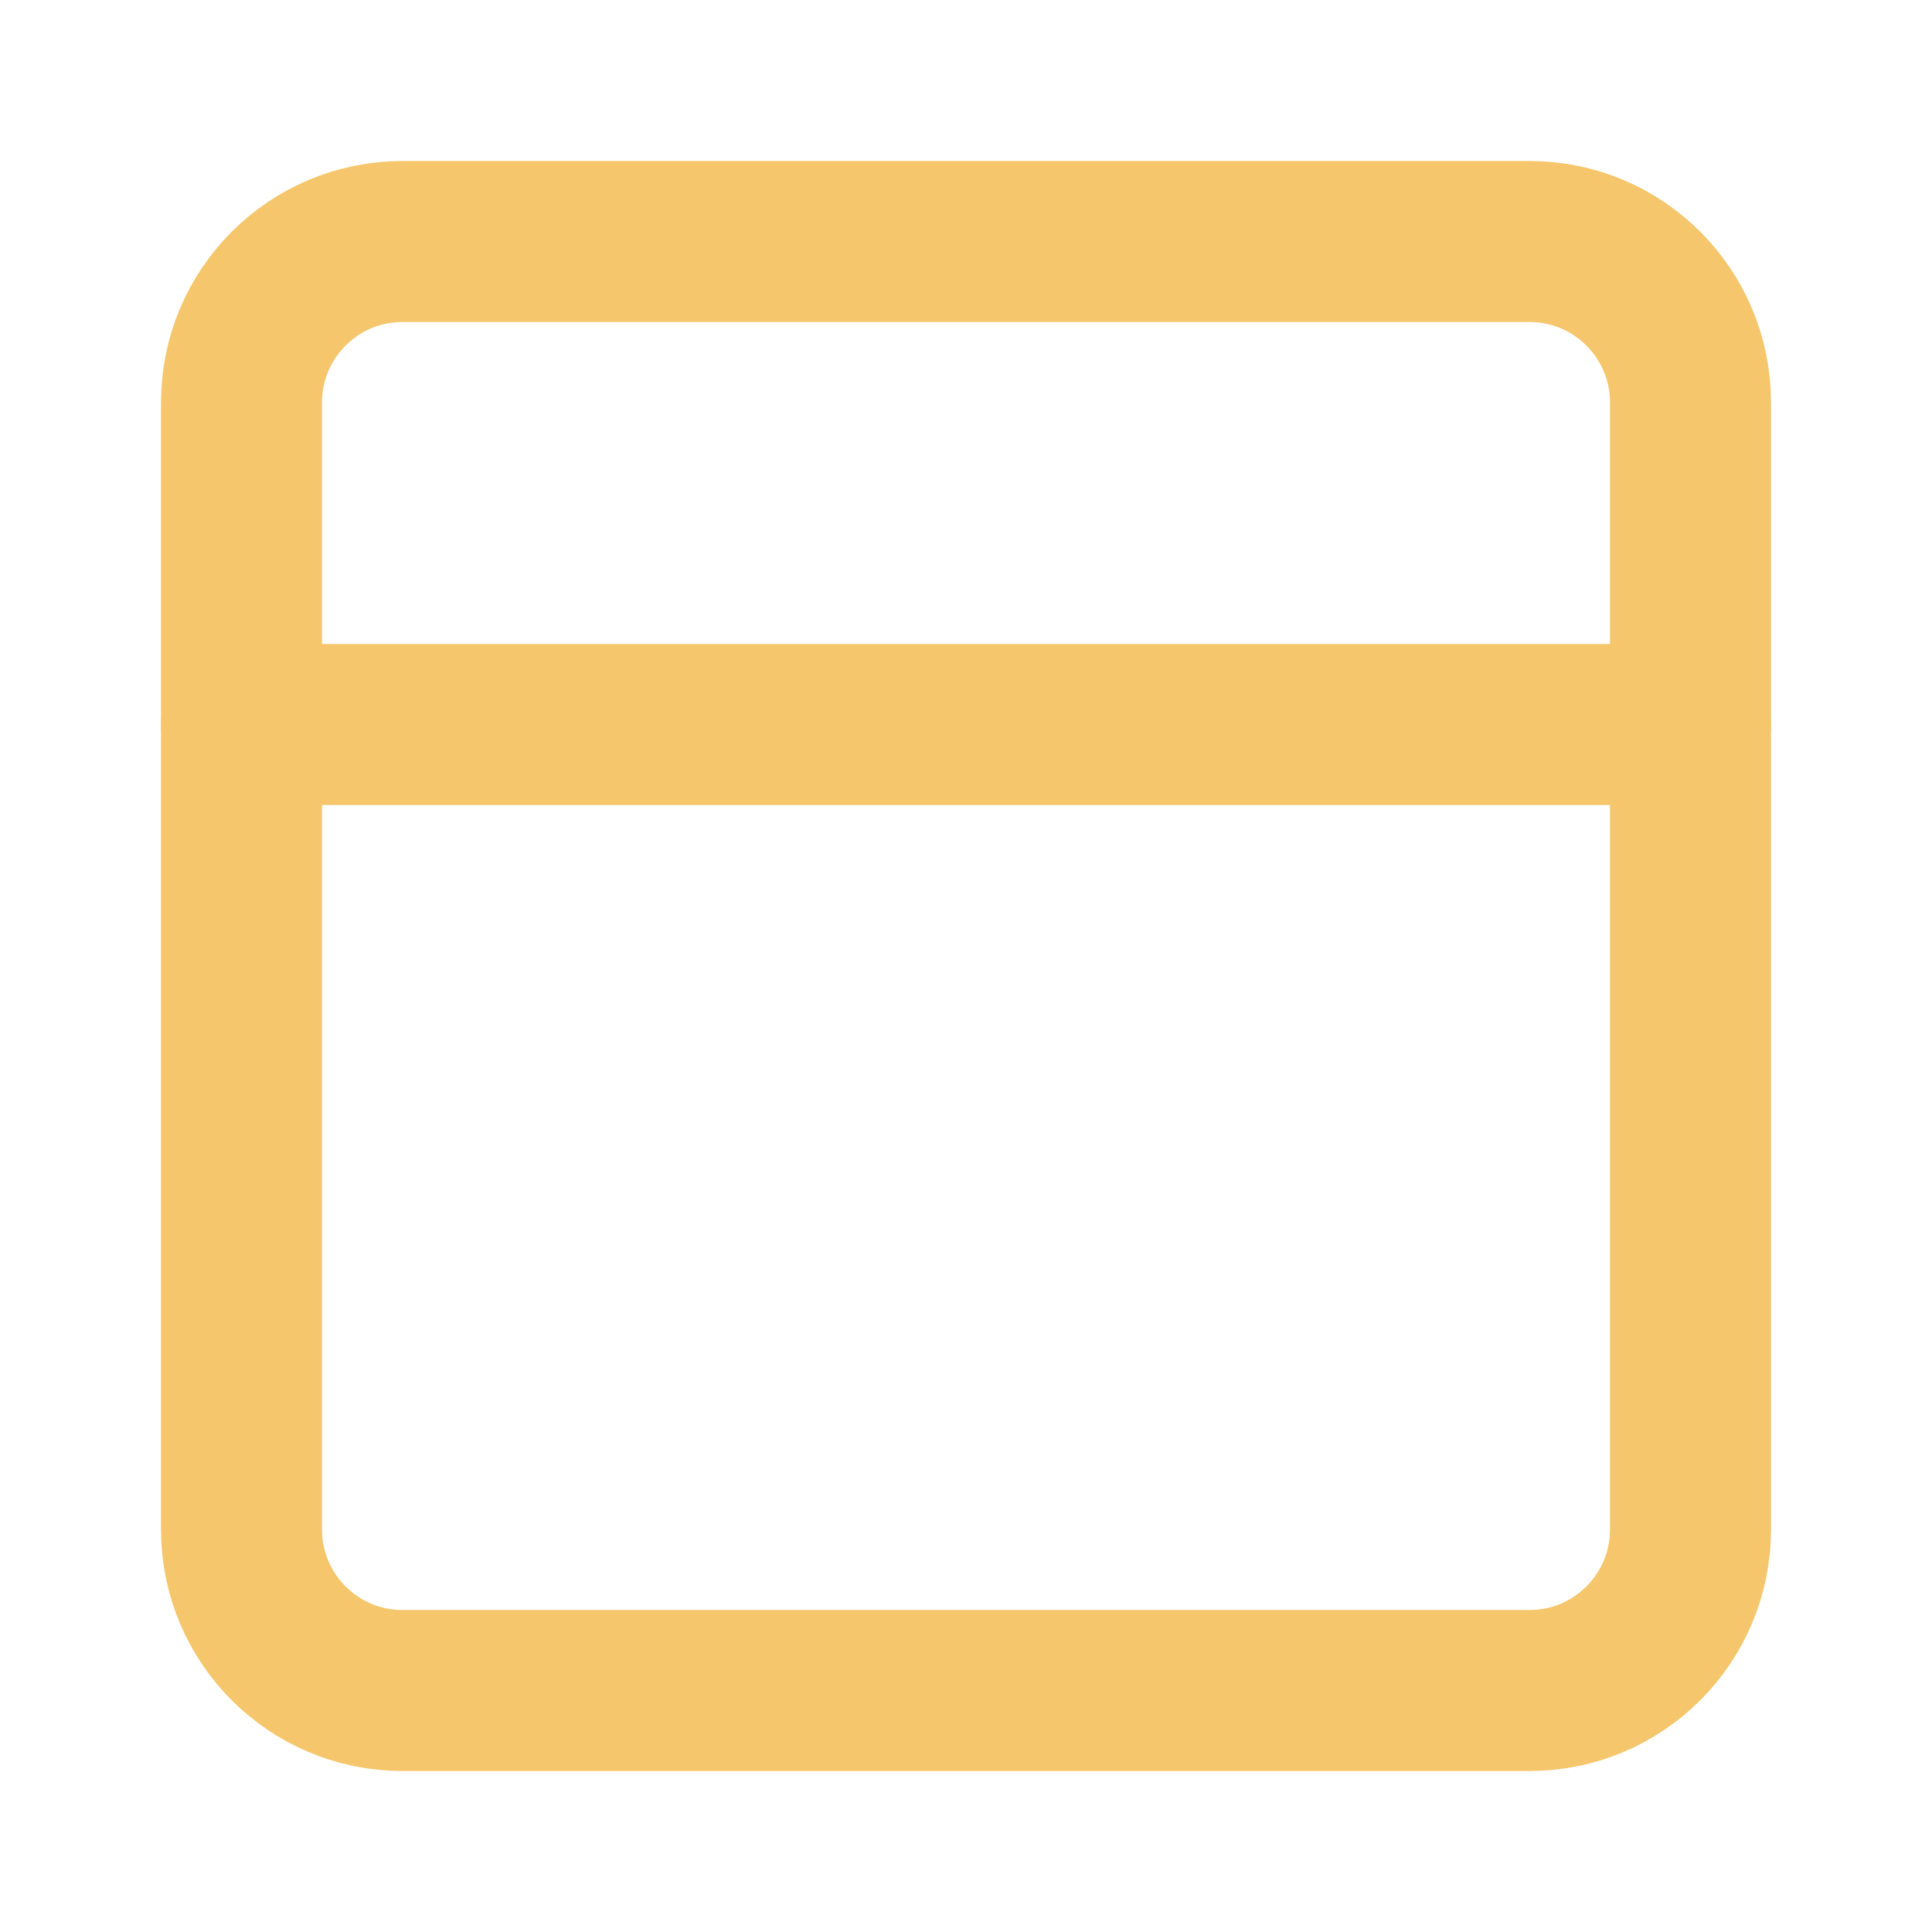
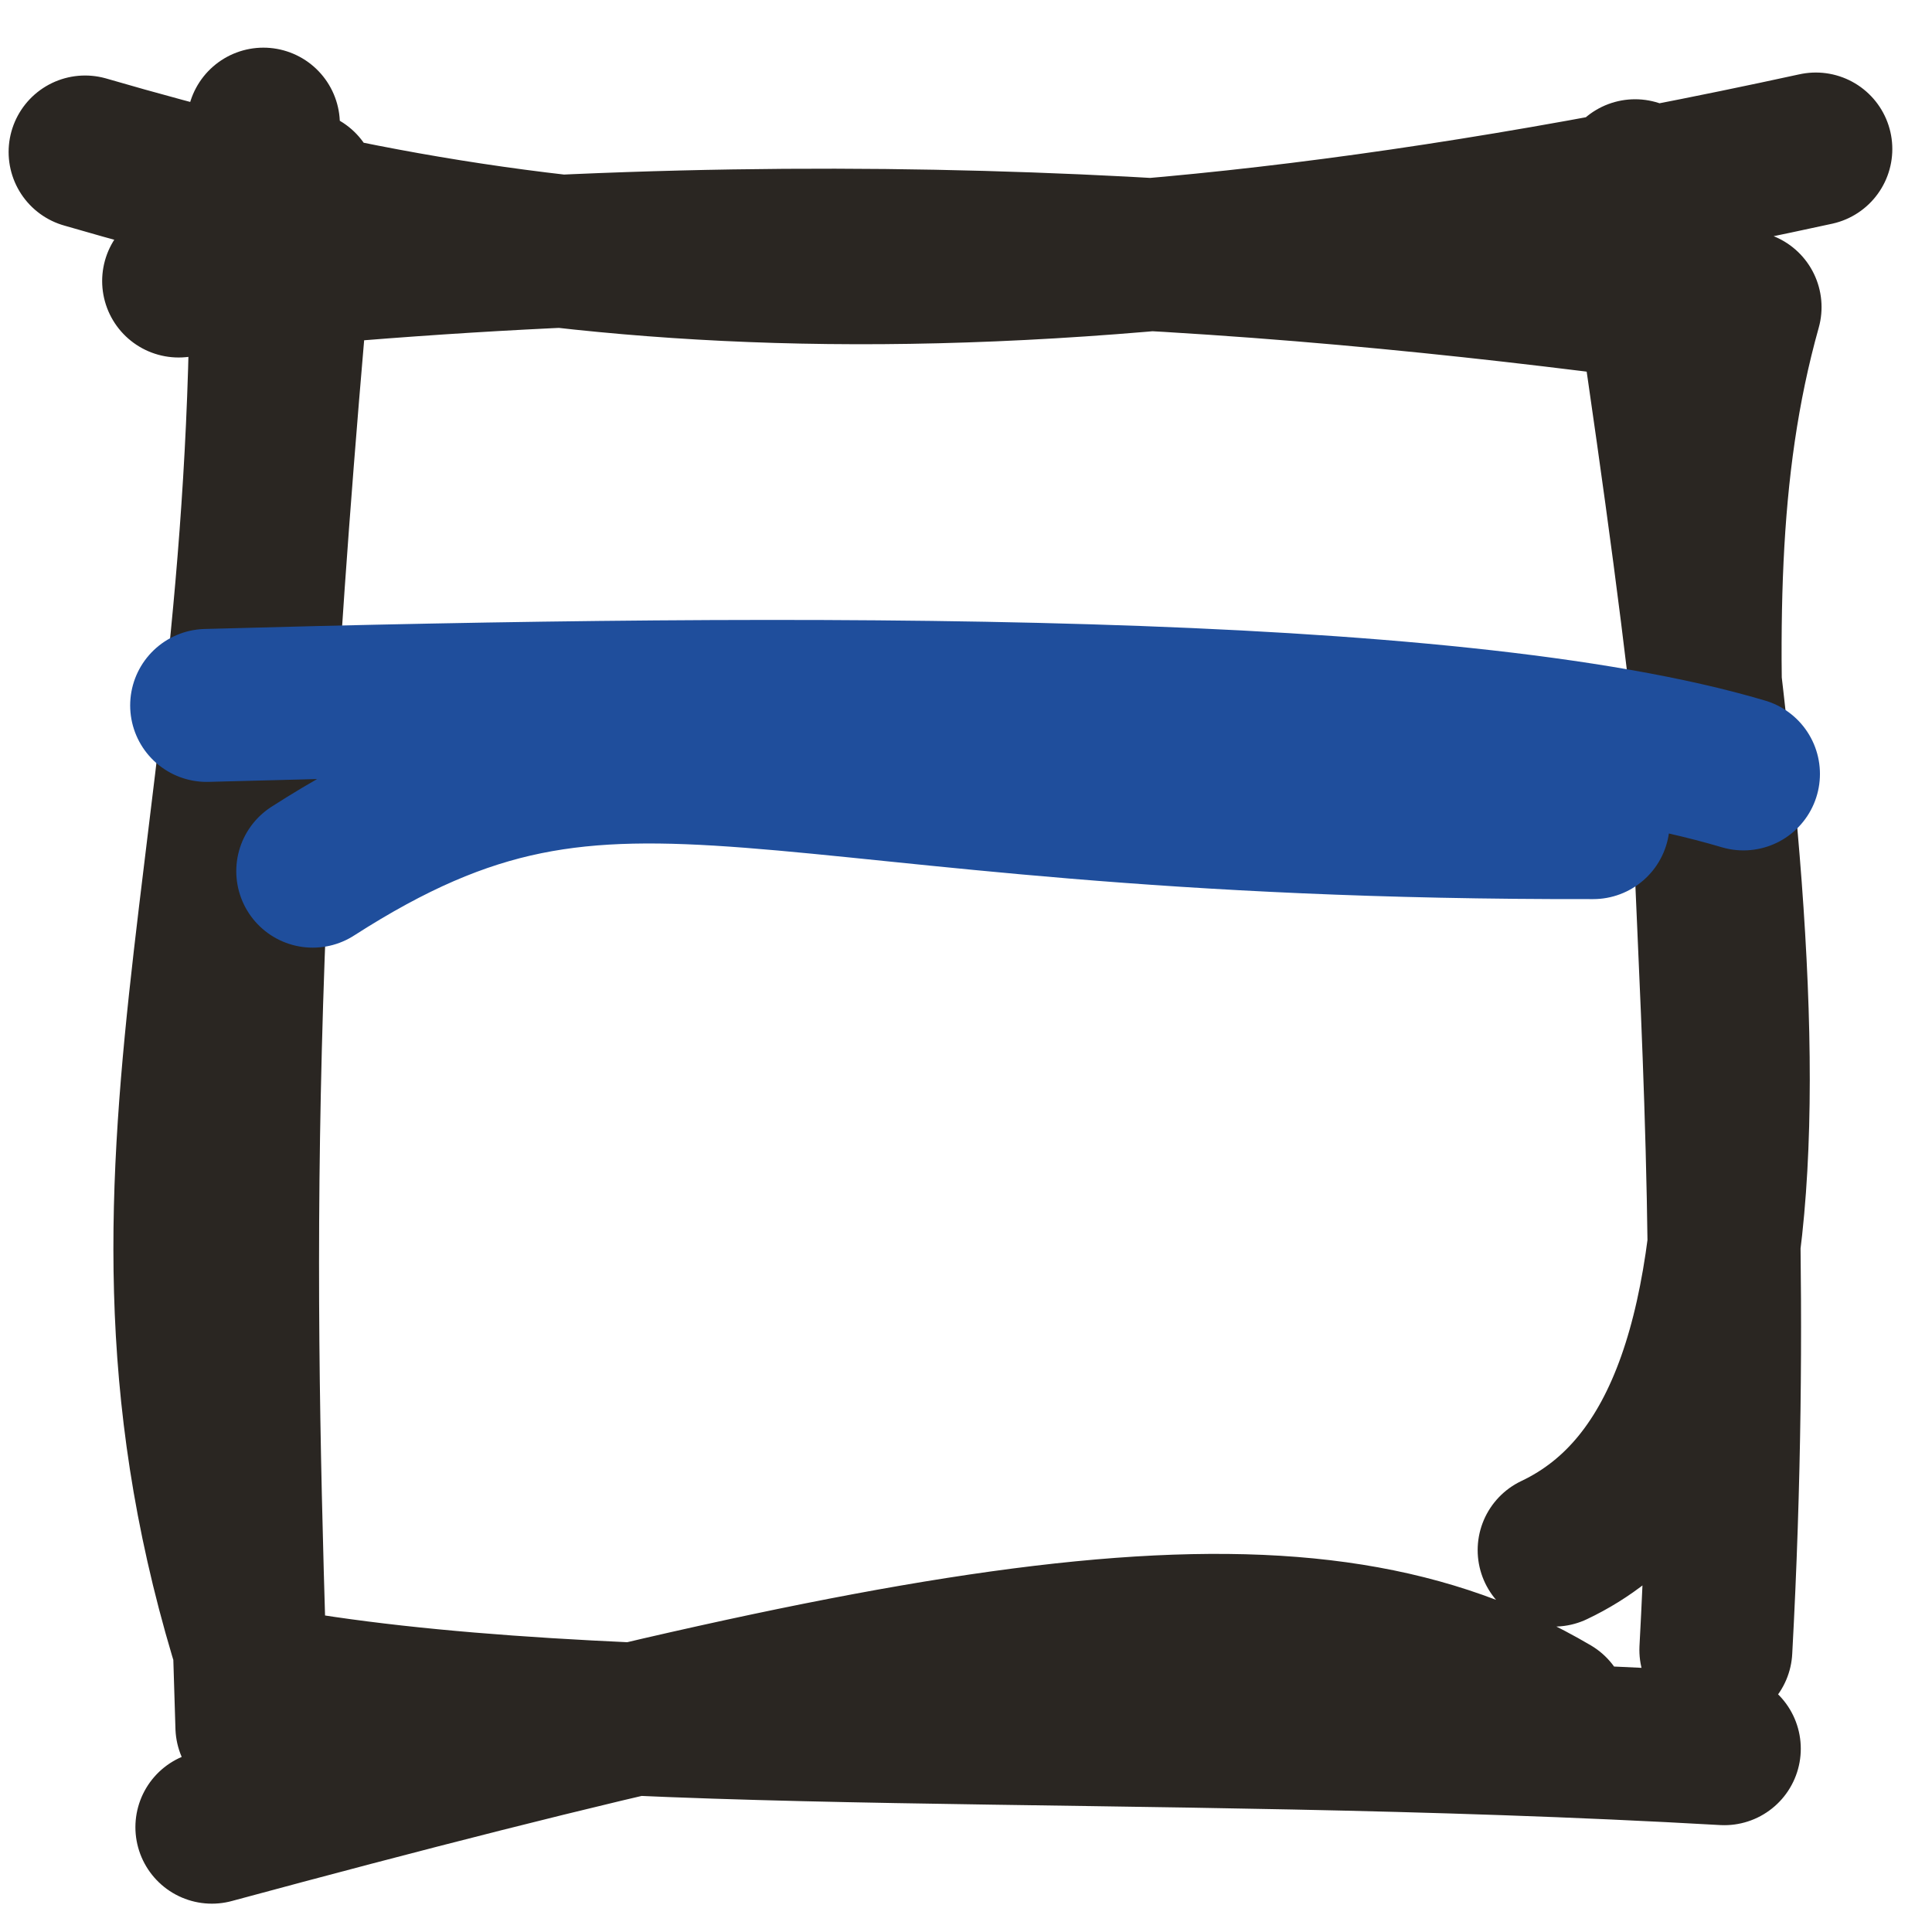
- <svg xmlns="http://www.w3.org/2000/svg" width="1em" height="1em" viewBox="0 0 24 24">
-   <g fill="none" stroke="#f5c66b" stroke-linecap="round" stroke-linejoin="round" stroke-width="2">
-     <rect width="18" height="18" x="3" y="3" rx="2" />
-     <path d="M3 9h18" />
-   </g>
+ <svg xmlns="http://www.w3.org/2000/svg" viewBox="0 0 24 24" fill="none" stroke="#2A2622" stroke-width="1.9" stroke-linecap="round" stroke-linejoin="round">
+   <path d="M1.057 1.888 C6.146 3.369, 11.717 4.213, 22.557 1.851 M2.219 3.491 C10.123 2.629, 16.163 3.165, 21.242 3.859 M20.312 2.183 C21.614 10.943, 22.598 17.696, 19.306 19.256 M21.678 3.815 C20.542 7.869, 21.777 11.99, 21.315 20.496 M19.28 21.258 C16.29 19.501, 12.282 20.089, 2.632 22.698 M21.42 21.723 C14.076 21.304, 7.424 21.689, 3.195 20.889 M3.053 20.315 C1.229 14.195, 3.615 10.283, 3.272 1.542 M3.129 21.448 C2.969 16.271, 2.835 12.012, 3.741 2.32" />
+   <path stroke="#1F4E9C" d="M3.885 10.822 C7.809 8.303, 9.183 10.242, 19.791 10.219 M2.567 8.763 C9.952 8.558, 18.007 8.529, 21.658 9.614" />
</svg>
